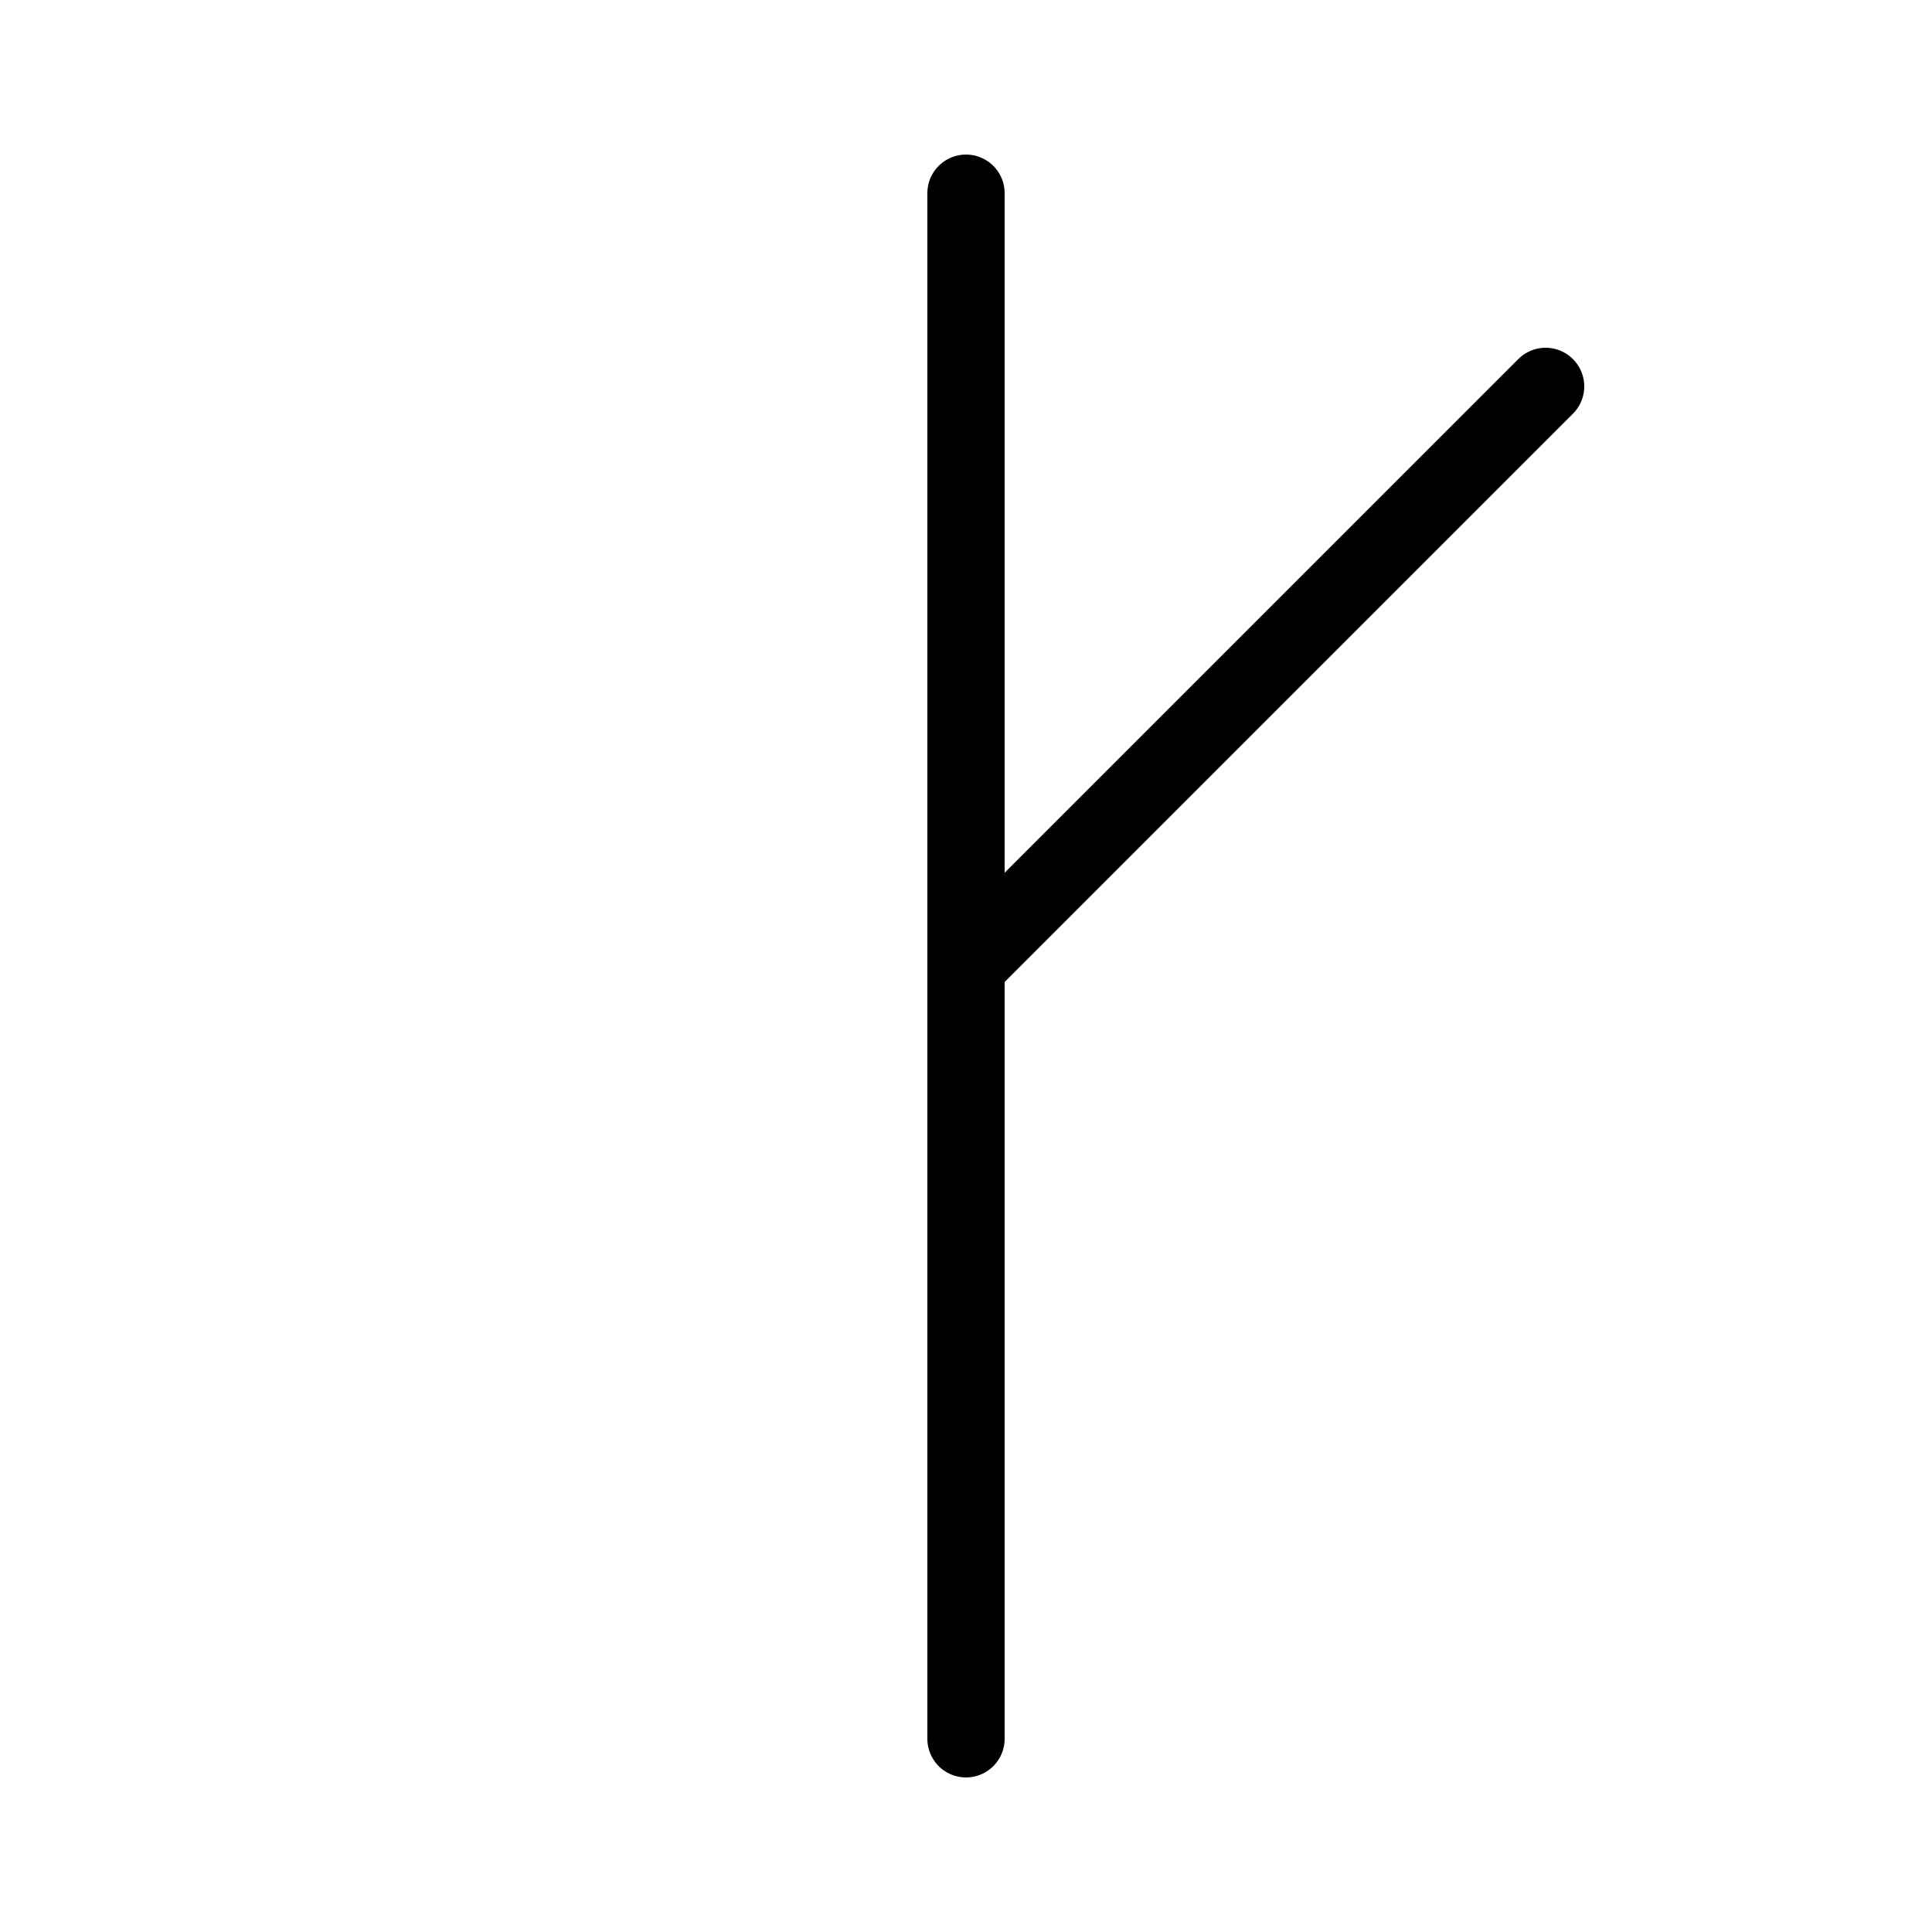
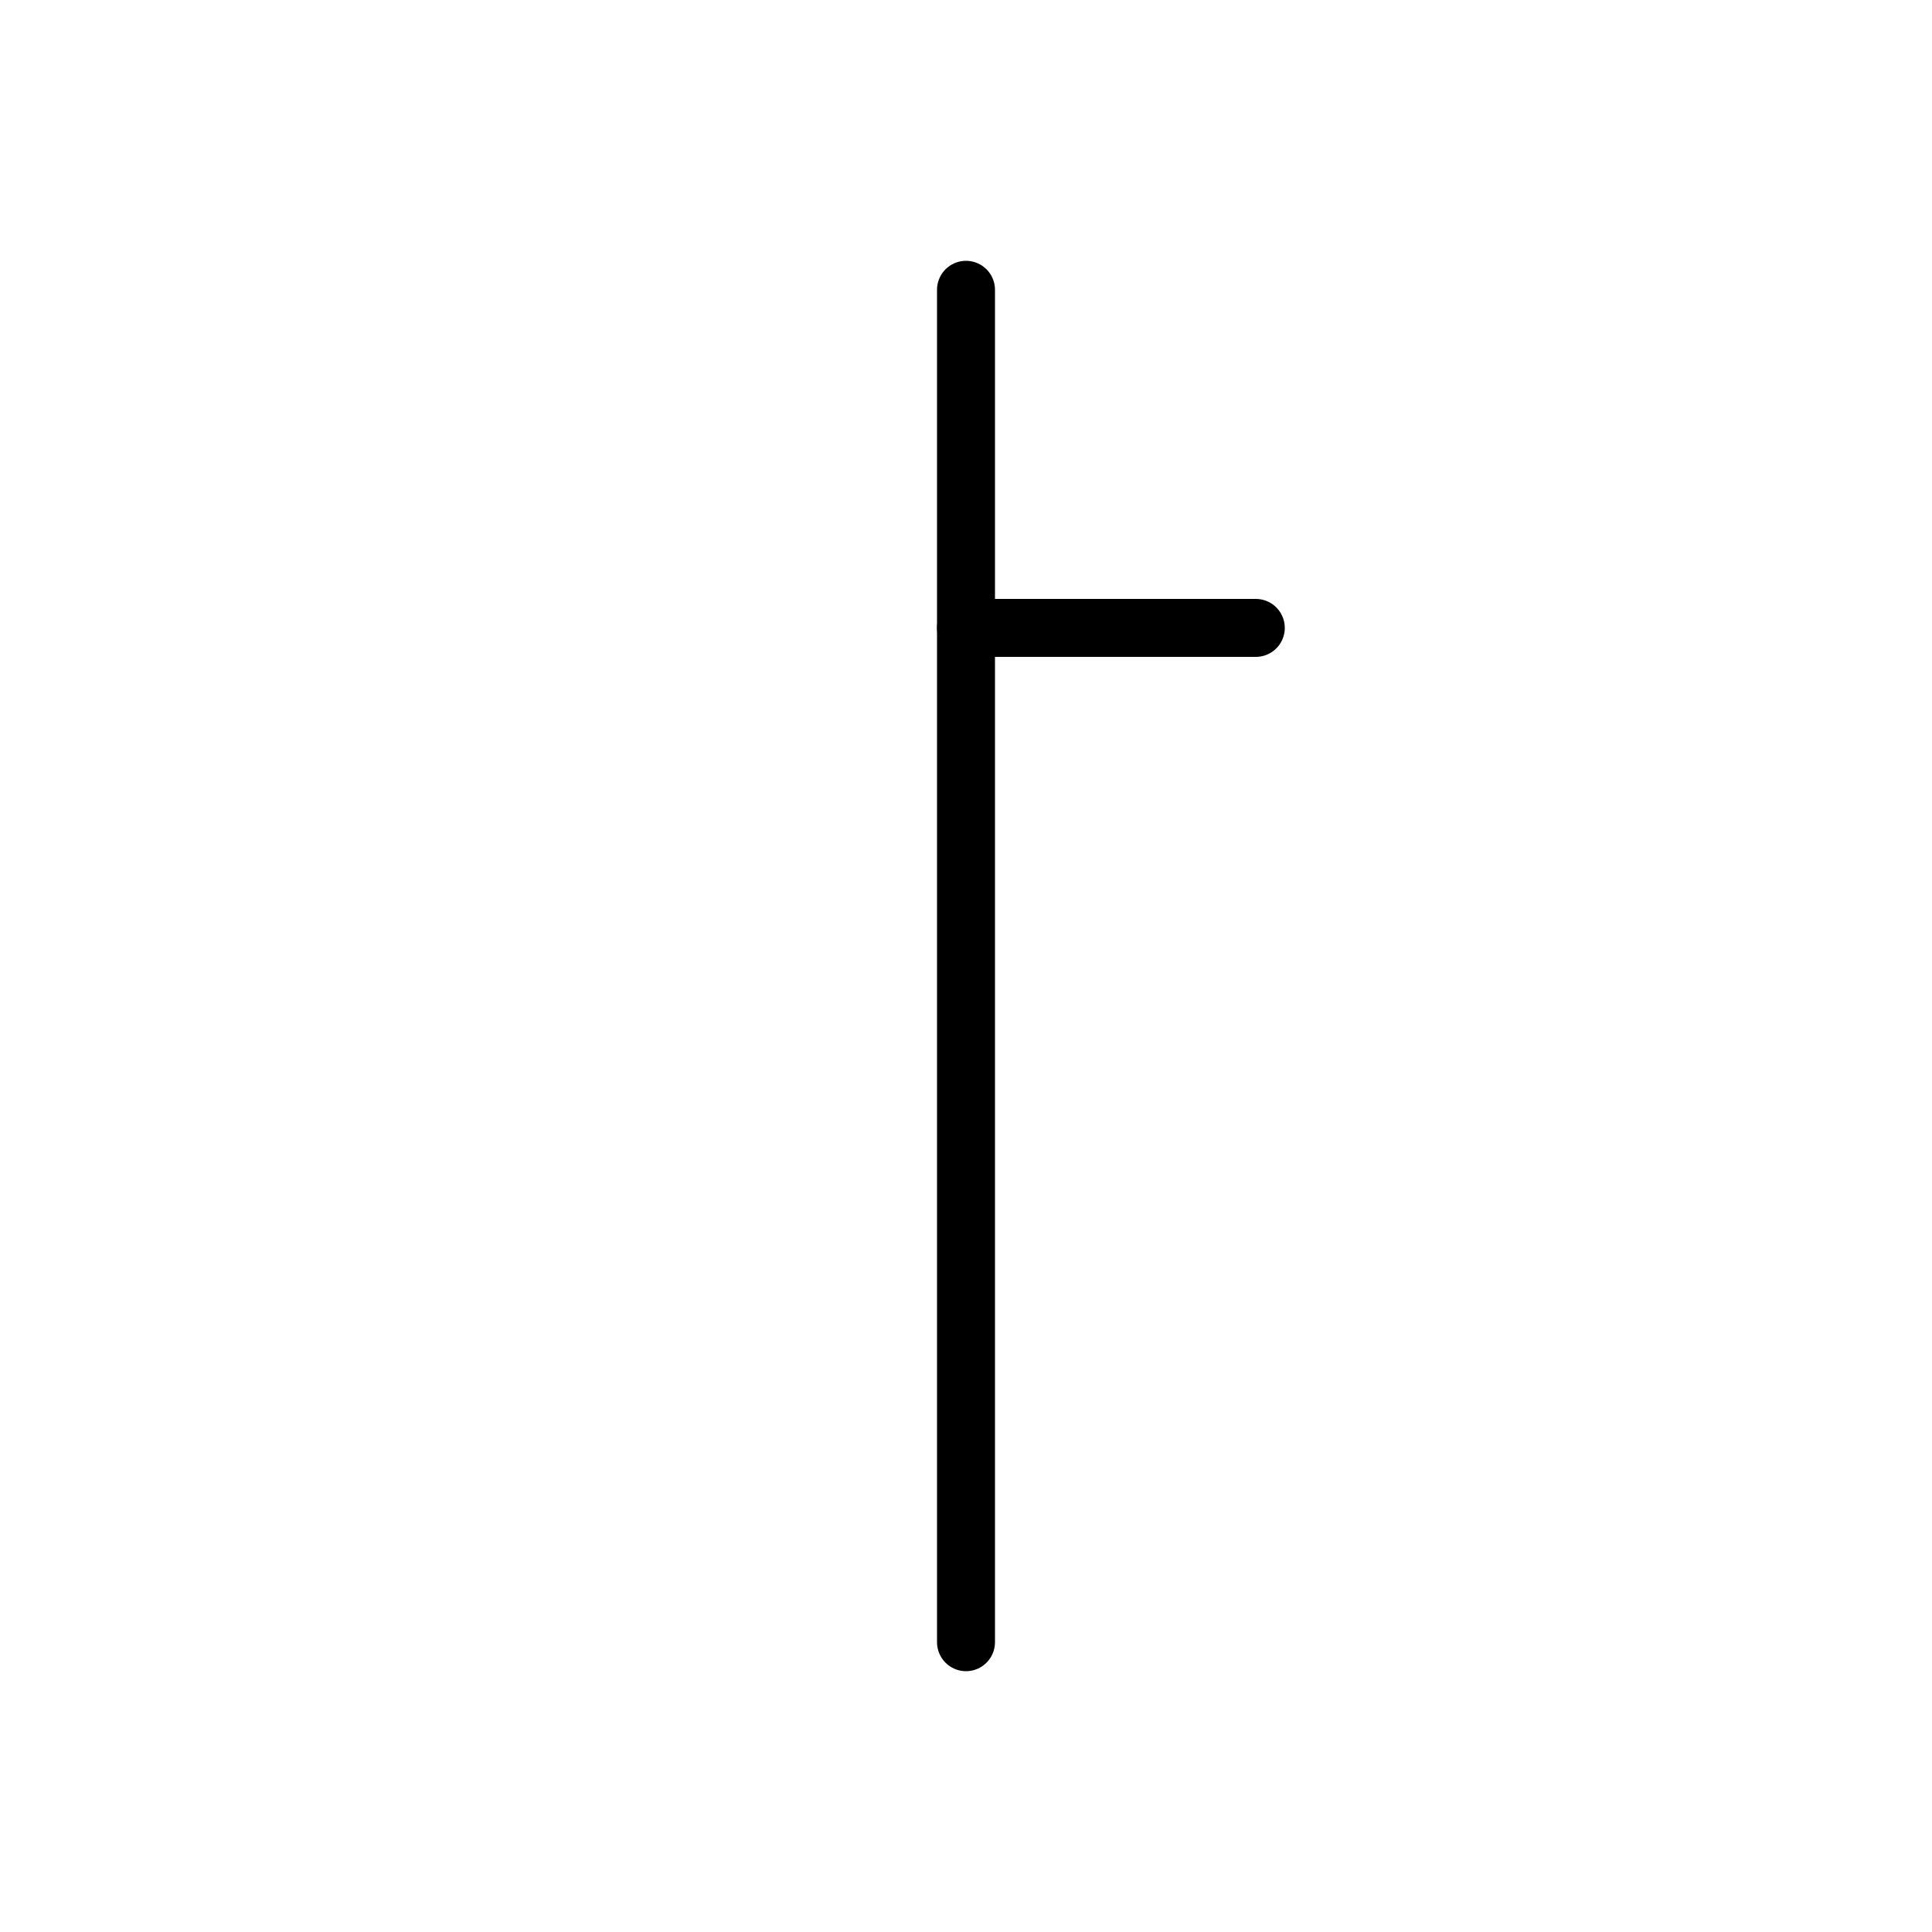
<svg xmlns="http://www.w3.org/2000/svg" viewBox="0 0 100 100" width="100" height="100">
-   <line x1="50.0" y1="10" x2="50.0" y2="90" stroke="black" stroke-width="4" stroke-linecap="round" />
-   <line x1="50.0" y1="50.0" x2="80.0" y2="20.0" stroke="black" stroke-width="4" stroke-linecap="round" />
+   <line x1="50.0" y1="15" x2="50.0" y2="85" stroke="black" stroke-width="3" stroke-linecap="round" />
+   <line x1="50.0" y1="32.5" x2="65.0" y2="32.5" stroke="black" stroke-width="3" stroke-linecap="round" />
</svg>
